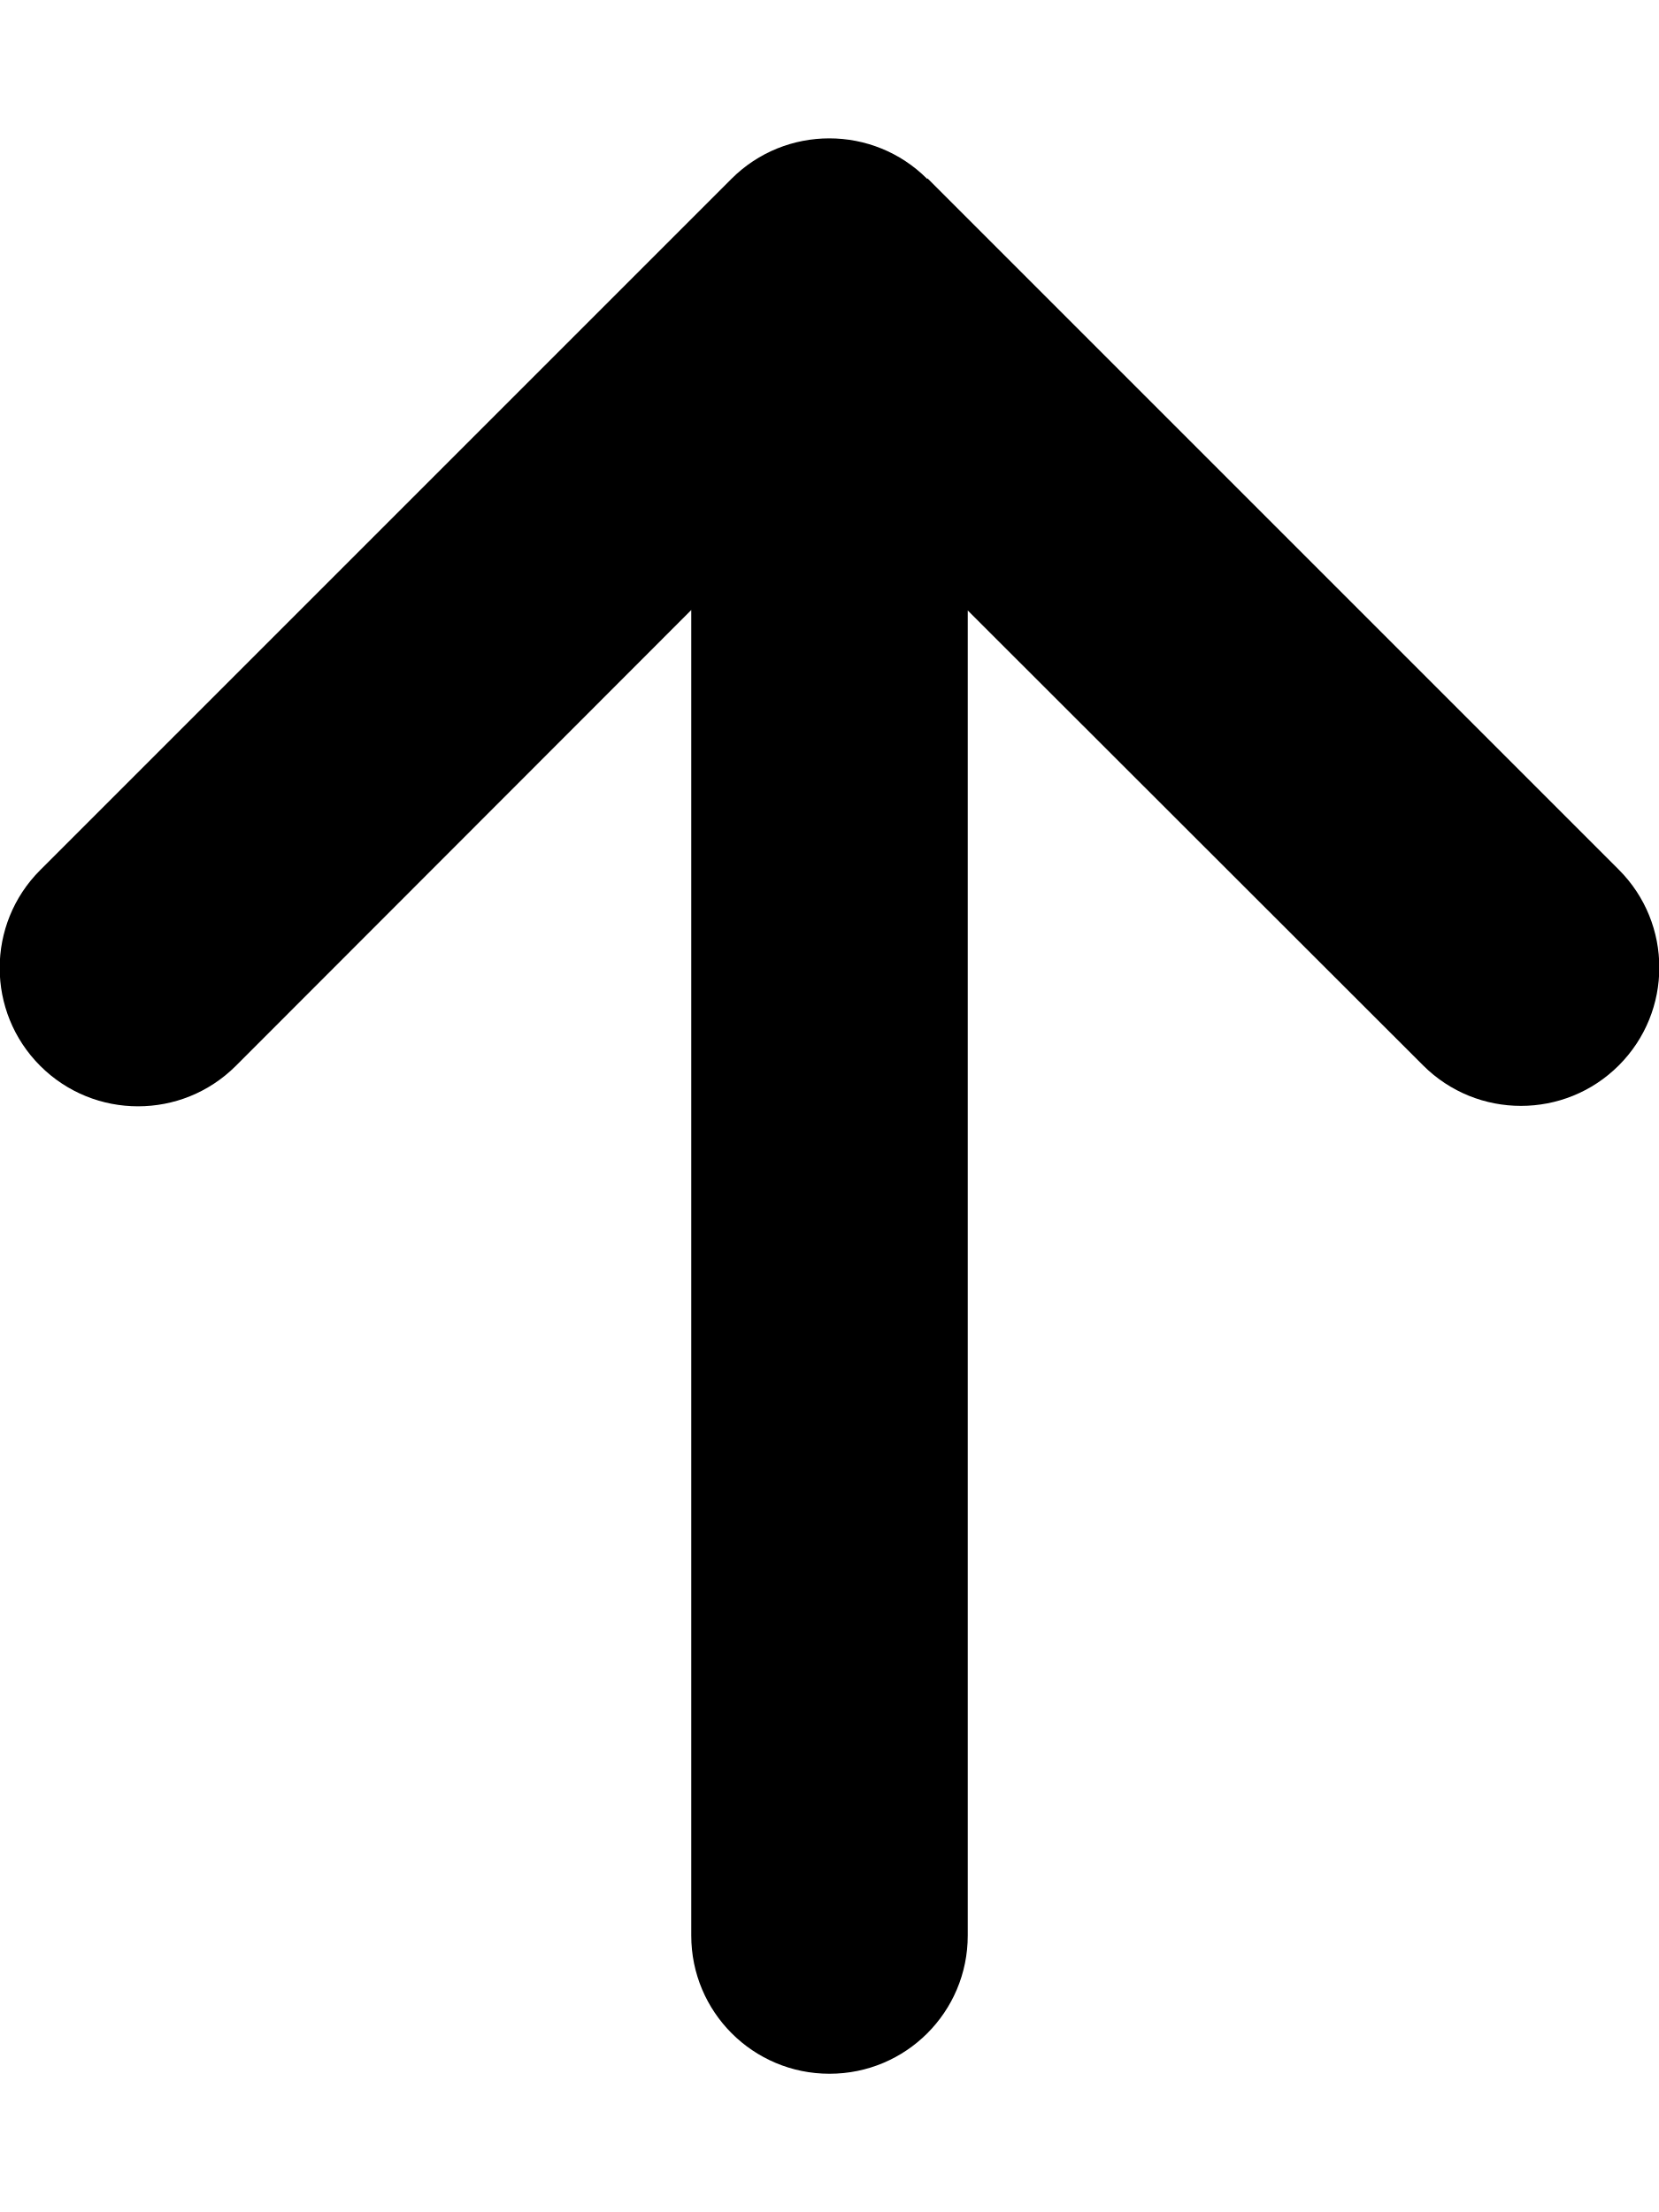
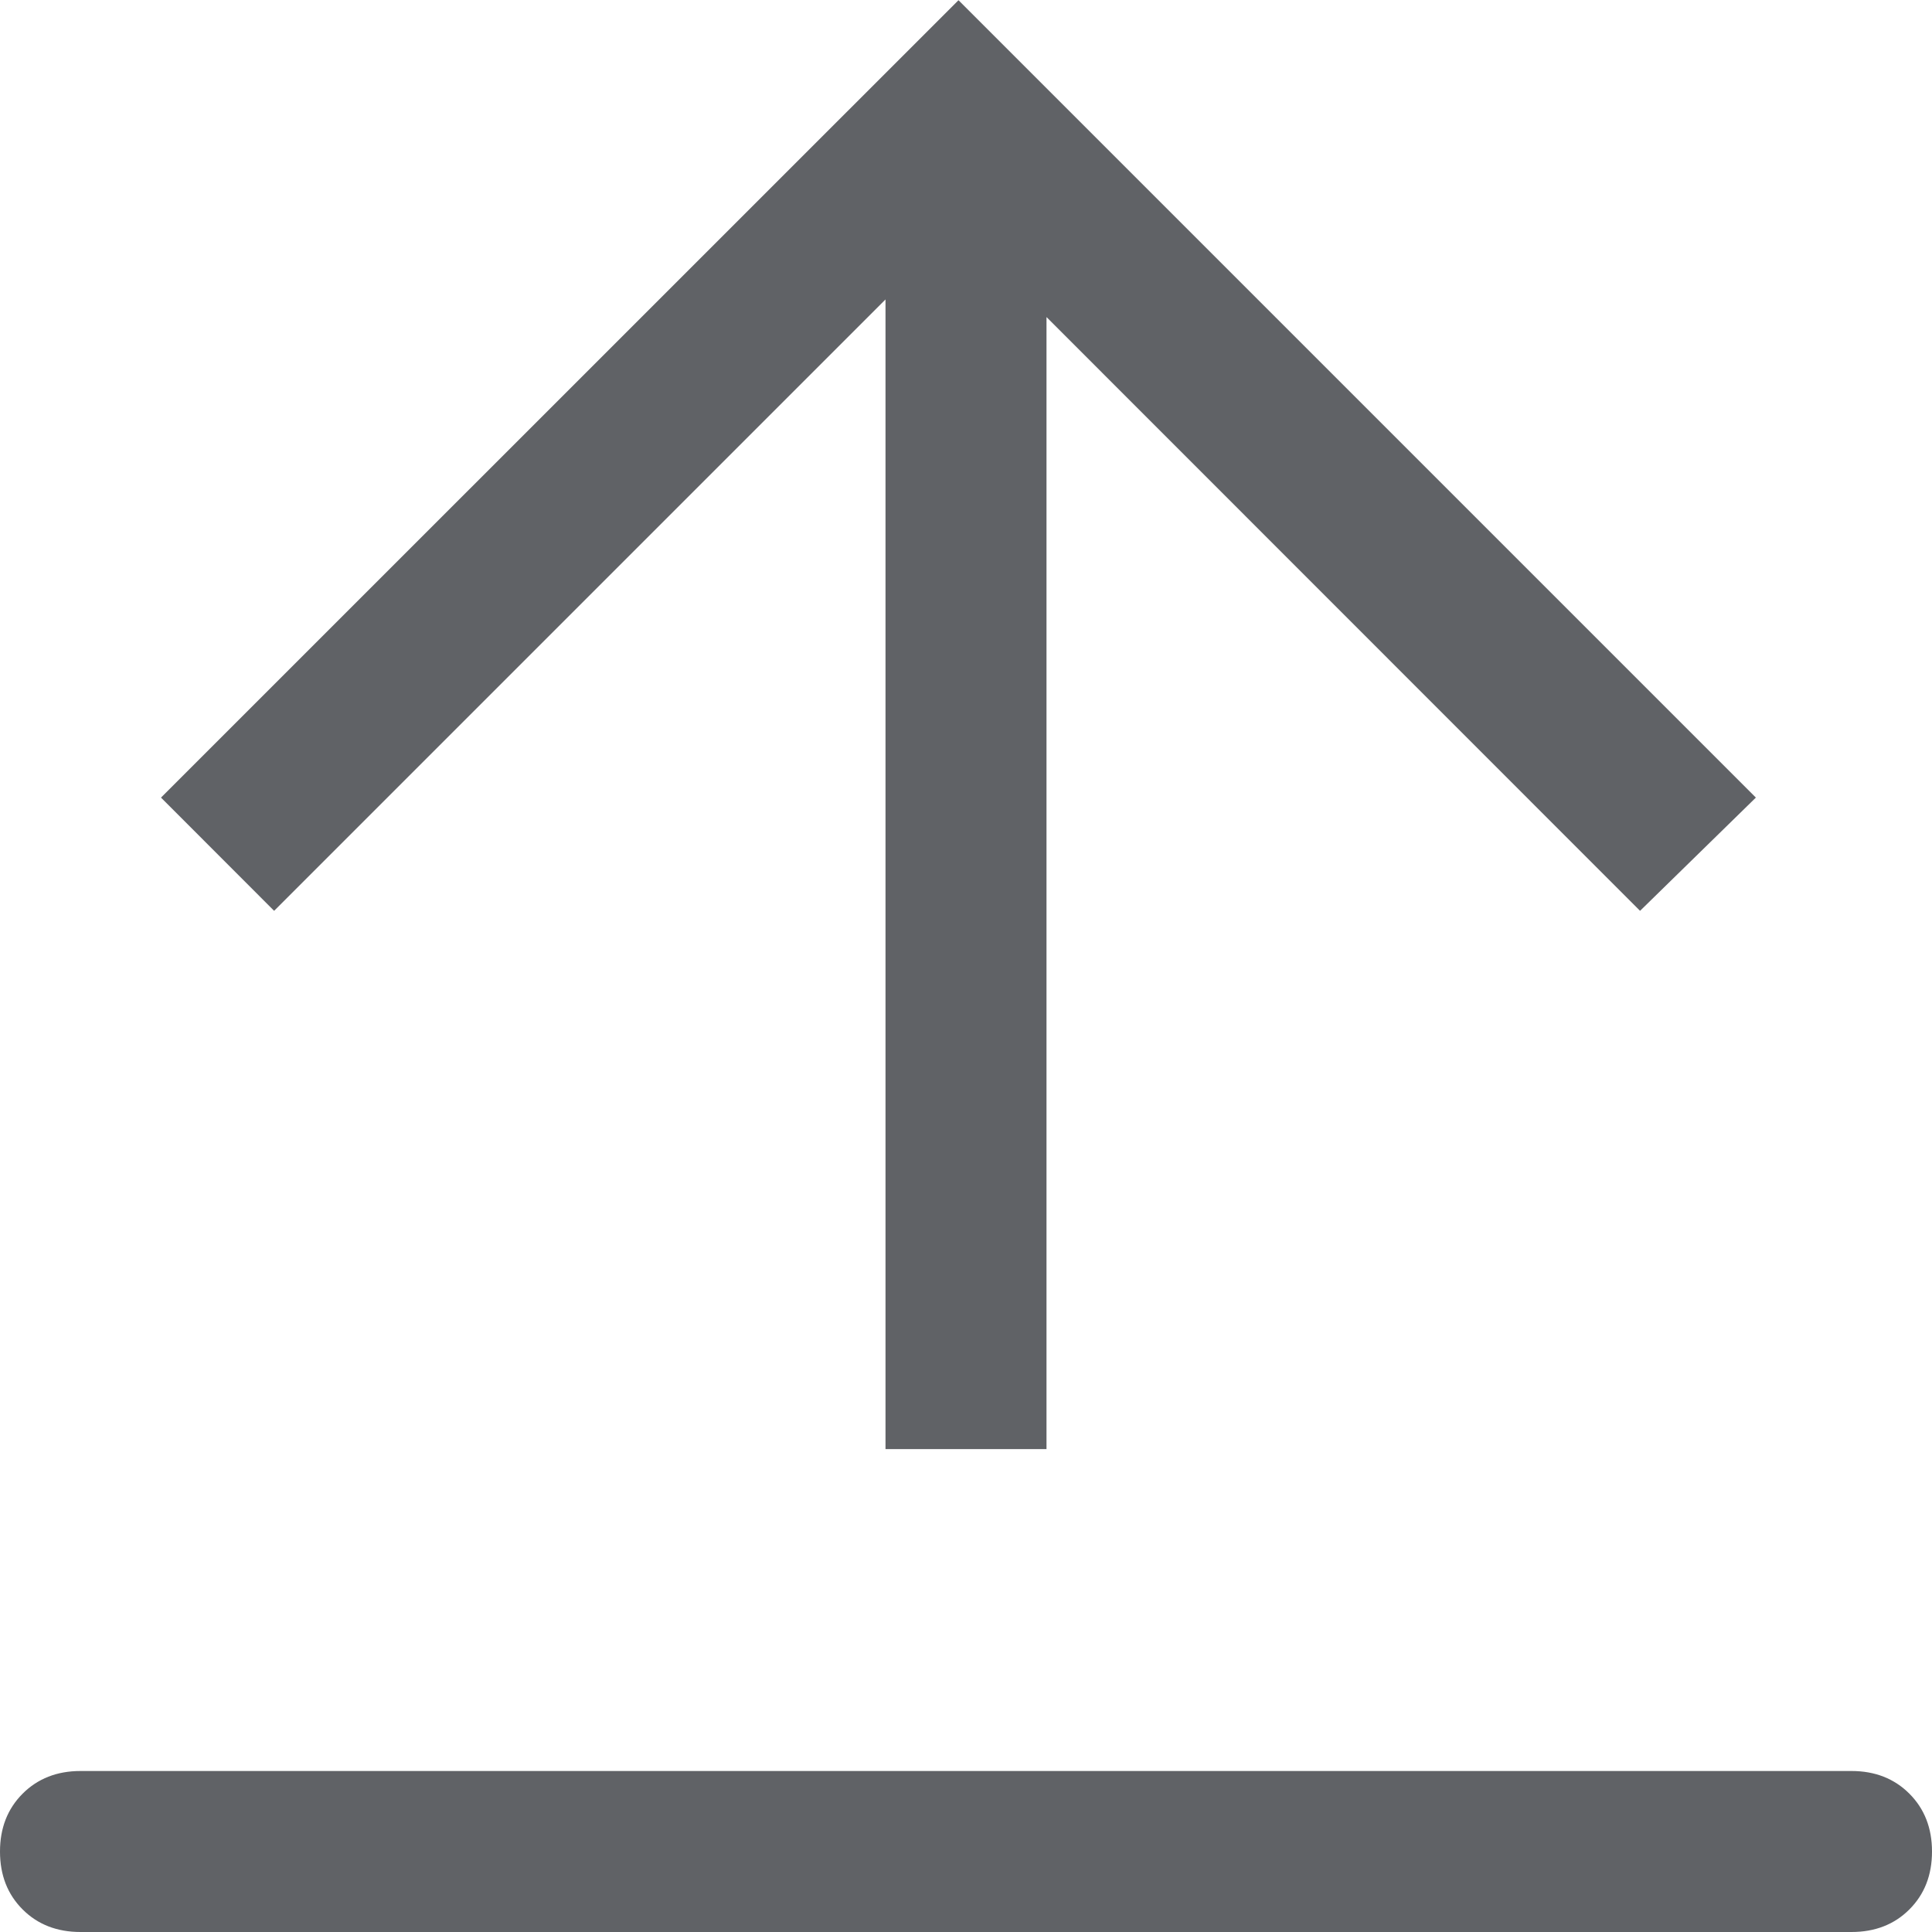
- <svg xmlns="http://www.w3.org/2000/svg" viewBox="0 0 384 512">
-   <path d="M214.6 41.4c-12.5-12.5-32.8-12.5-45.3 0l-160 160c-12.5 12.5-12.5 32.8 0 45.3s32.8 12.5 45.3 0L160 141.2 160 448c0 17.7 14.3 32 32 32s32-14.3 32-32l0-306.7L329.4 246.6c12.5 12.5 32.8 12.5 45.3 0s12.5-32.8 0-45.3l-160-160z" />
+ <svg xmlns="http://www.w3.org/2000/svg" width="18" height="18" viewBox="0 0 18 18" fill="none">
+   <path d="M0.75 16.5H17.25C17.469 16.5 17.649 16.571 17.789 16.711C17.93 16.852 18 17.032 18 17.25C18 17.47 17.93 17.649 17.789 17.79C17.649 17.93 17.469 18 17.25 18H0.75C0.531 18 0.351 17.93 0.211 17.79C0.07 17.649 0 17.47 0 17.25C0 17.032 0.07 16.852 0.211 16.711C0.351 16.571 0.531 16.5 0.75 16.5ZM9.75 2.954V13.501H8.25V2.79L2.554 8.486L1.5 7.431L8.93 0.002L16.359 7.431L15.28 8.486L9.75 2.954Z" fill="#606266" />
</svg>
